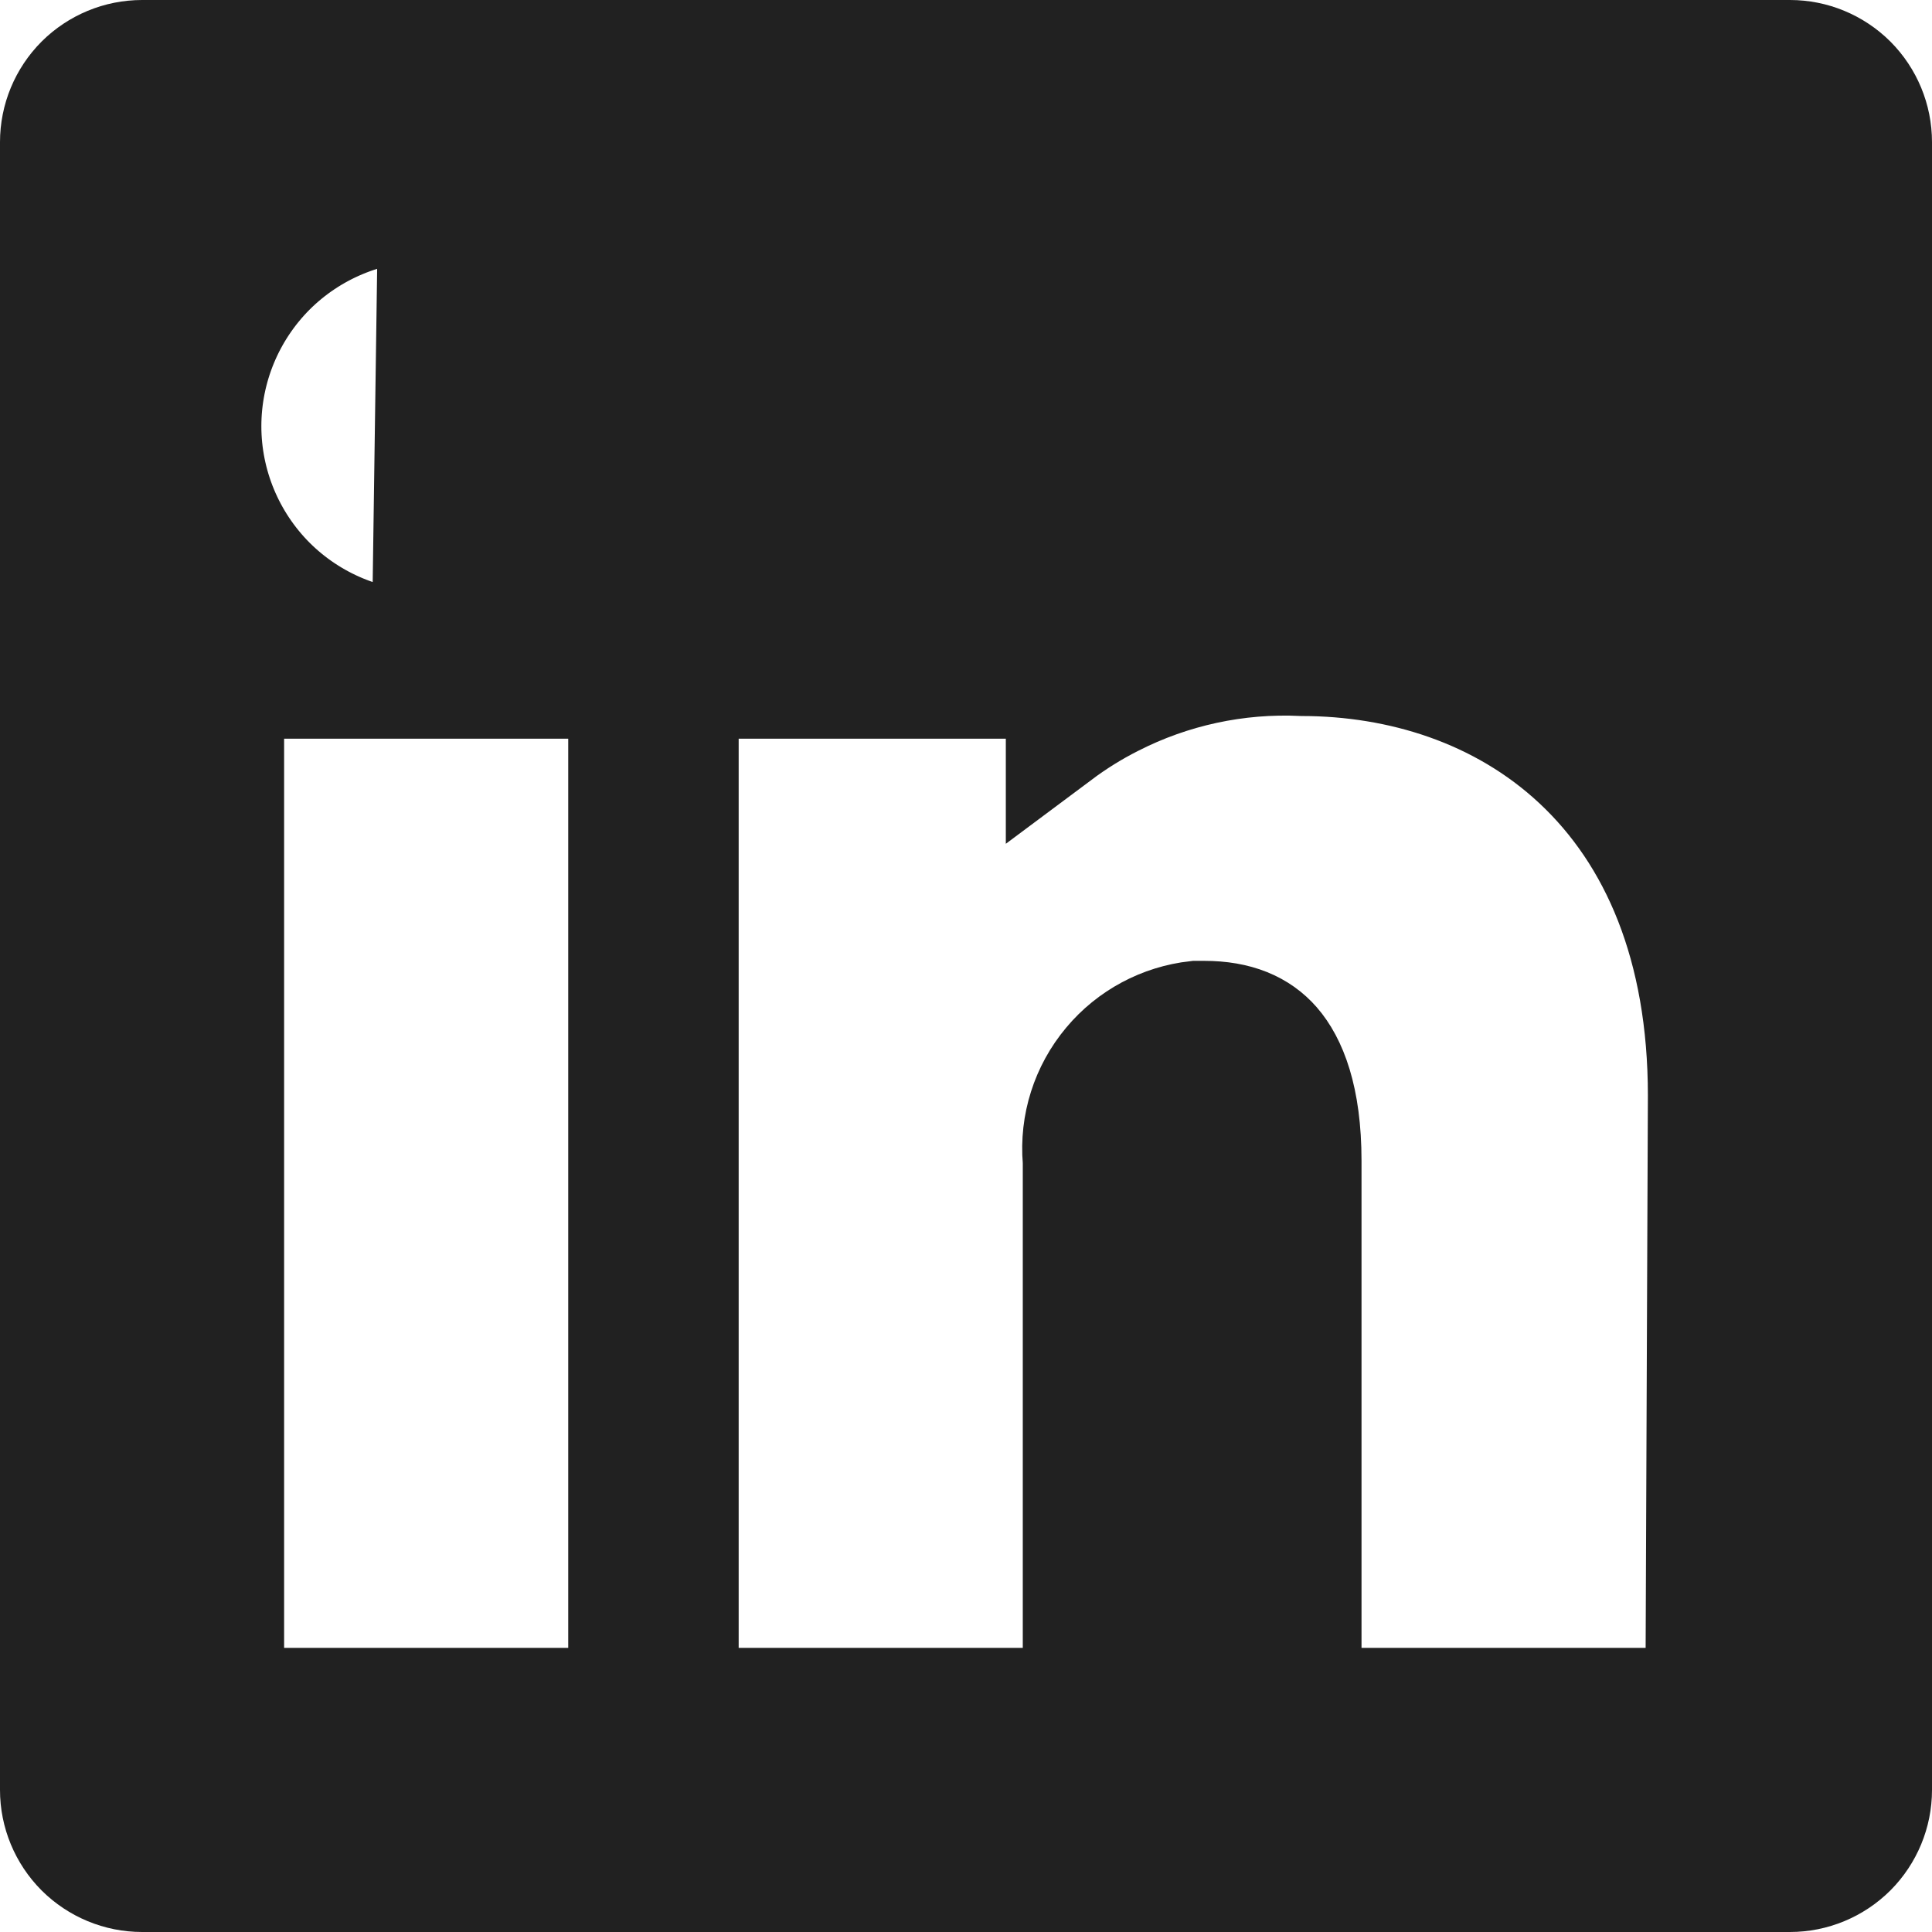
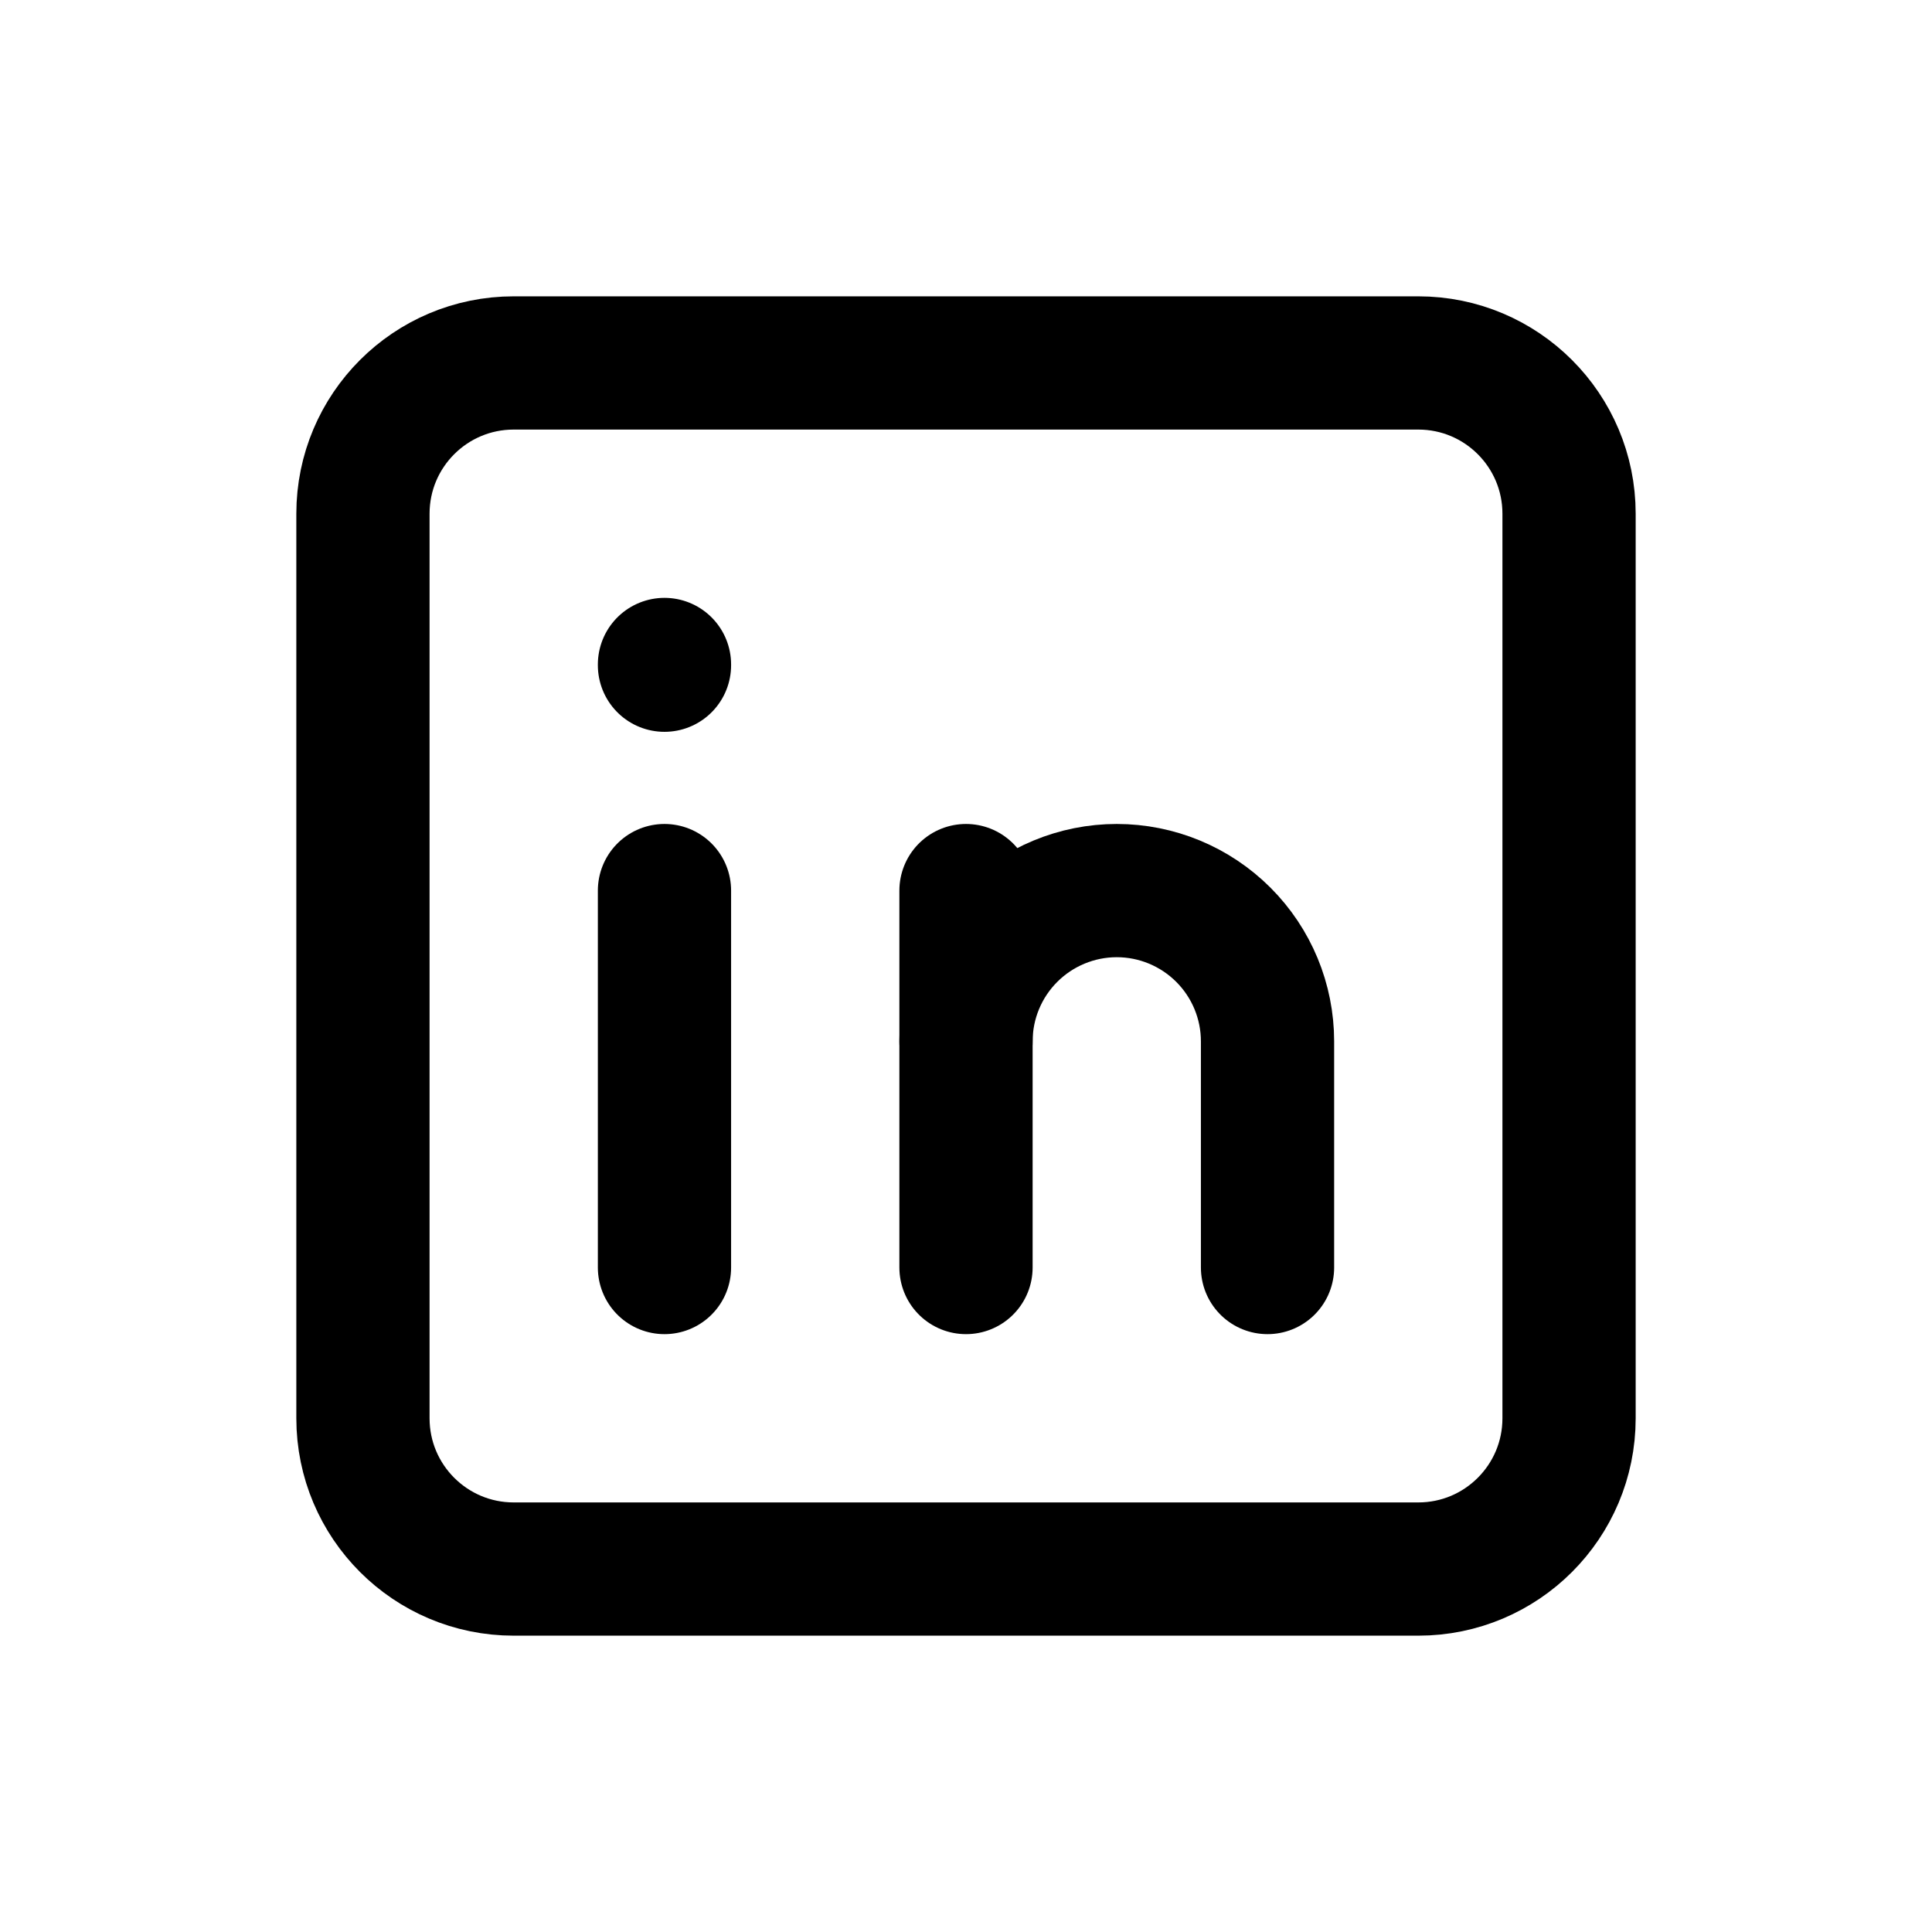
- <svg xmlns="http://www.w3.org/2000/svg" width="18" height="18" viewBox="0 0 18 18" fill="none">
-   <path d="M4.022 1.935V1.935C4.288 1.937 4.551 1.991 4.795 2.095C5.04 2.198 5.263 2.349 5.449 2.538C5.636 2.728 5.784 2.952 5.884 3.198C5.983 3.444 6.034 3.707 6.032 3.972M4.022 1.935L6.032 3.974C6.032 3.973 6.032 3.973 6.032 3.972M4.022 1.935H4.018H3.971C3.431 1.935 2.913 2.15 2.531 2.531C2.15 2.913 1.935 3.431 1.935 3.971C1.935 4.51 2.15 5.028 2.531 5.41C2.912 5.79 3.427 6.004 3.964 6.006M4.022 1.935L3.964 6.006M6.032 3.972V4.018V4.03L6.032 4.03C6.026 4.296 5.967 4.558 5.859 4.801C5.752 5.045 5.597 5.264 5.405 5.448C5.212 5.631 4.985 5.775 4.737 5.871C4.491 5.966 4.228 6.012 3.964 6.006M6.032 3.972L3.964 6.006M5.794 6.882V6.382H5.294H2.647H2.147V6.882V15.353V15.853H2.647H5.294H5.794V15.353V6.882ZM15.853 10.209V10.207C15.853 8.822 15.409 7.796 14.683 7.118C13.968 6.451 13.035 6.173 12.136 6.171C11.526 6.142 10.919 6.273 10.375 6.551C10.197 6.641 10.029 6.746 9.871 6.864V6.382H9.371H6.882H6.382V6.882V15.353V15.853H6.882H9.529H10.029V15.353V10.848V10.827L10.028 10.806C10 10.476 10.104 10.149 10.317 9.895C10.525 9.646 10.821 9.488 11.143 9.452H11.218C11.531 9.452 11.746 9.547 11.891 9.713C12.044 9.889 12.185 10.219 12.185 10.816V15.353V15.853H12.685H15.332H15.83L15.832 15.355L15.853 10.209ZM17.5 1.324V16.677C17.5 16.895 17.413 17.104 17.259 17.259C17.104 17.413 16.895 17.5 16.677 17.5H1.324C1.105 17.5 0.896 17.413 0.741 17.259C0.587 17.104 0.5 16.895 0.5 16.677V1.324C0.5 1.105 0.587 0.896 0.741 0.741C0.896 0.587 1.105 0.5 1.324 0.5H16.677C16.895 0.5 17.104 0.587 17.259 0.741C17.413 0.896 17.5 1.105 17.5 1.324Z" fill="#212121" stroke="#212121" />
+ <svg xmlns="http://www.w3.org/2000/svg" width="29" height="29" viewBox="0 0 29 29" fill="none">
+   <path d="M21.289 5.448H7.711C6.461 5.448 5.448 6.461 5.448 7.711V21.289C5.448 22.539 6.461 23.552 7.711 23.552H21.289C22.539 23.552 23.552 22.539 23.552 21.289V7.711C23.552 6.461 22.539 5.448 21.289 5.448Z" stroke="black" stroke-width="2" stroke-linecap="round" stroke-linejoin="round" />
+   <path d="M9.974 13.368V19.026" stroke="black" stroke-width="2" stroke-linecap="round" stroke-linejoin="round" />
+   <path d="M9.974 9.974V9.985" stroke="black" stroke-width="2" stroke-linecap="round" stroke-linejoin="round" />
+   <path d="M14.5 19.026V13.368" stroke="black" stroke-width="2" stroke-linecap="round" stroke-linejoin="round" />
+   <path d="M19.026 19.026V15.631C19.026 15.031 18.788 14.456 18.363 14.031C17.939 13.607 17.363 13.368 16.763 13.368C16.163 13.368 15.587 13.607 15.163 14.031C14.738 14.456 14.5 15.031 14.5 15.631" stroke="black" stroke-width="2" stroke-linecap="round" stroke-linejoin="round" />
</svg>
